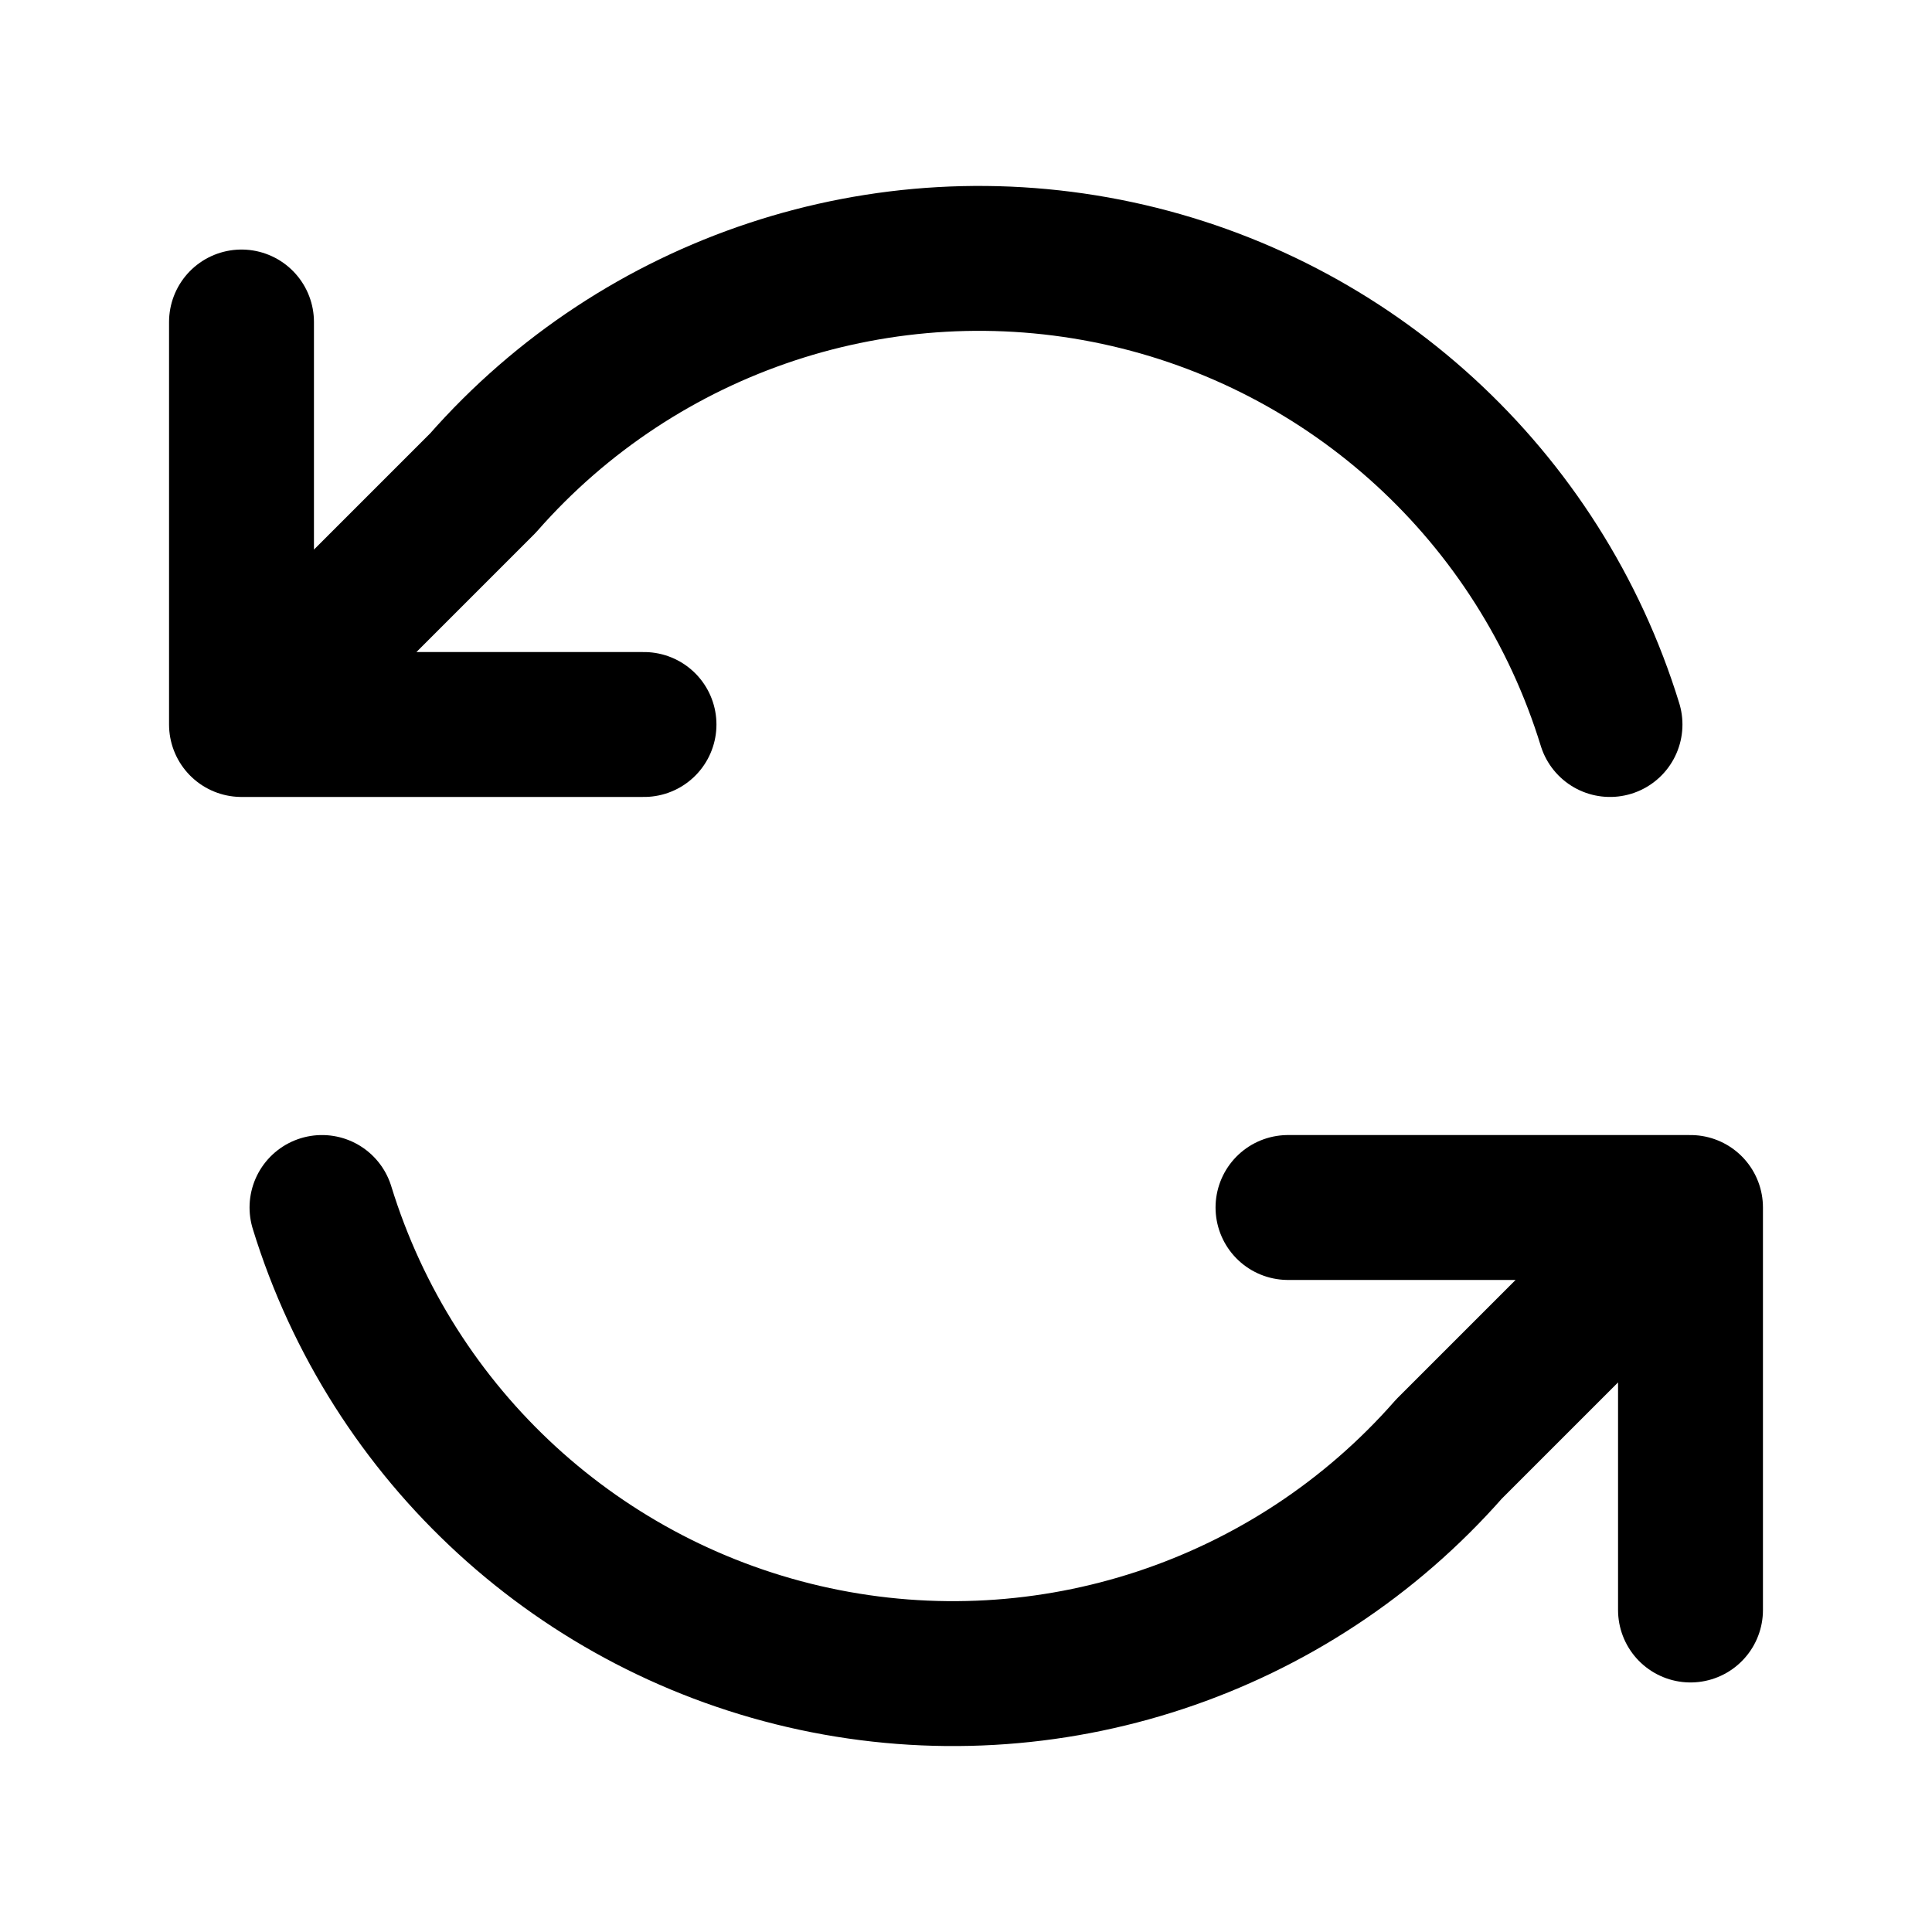
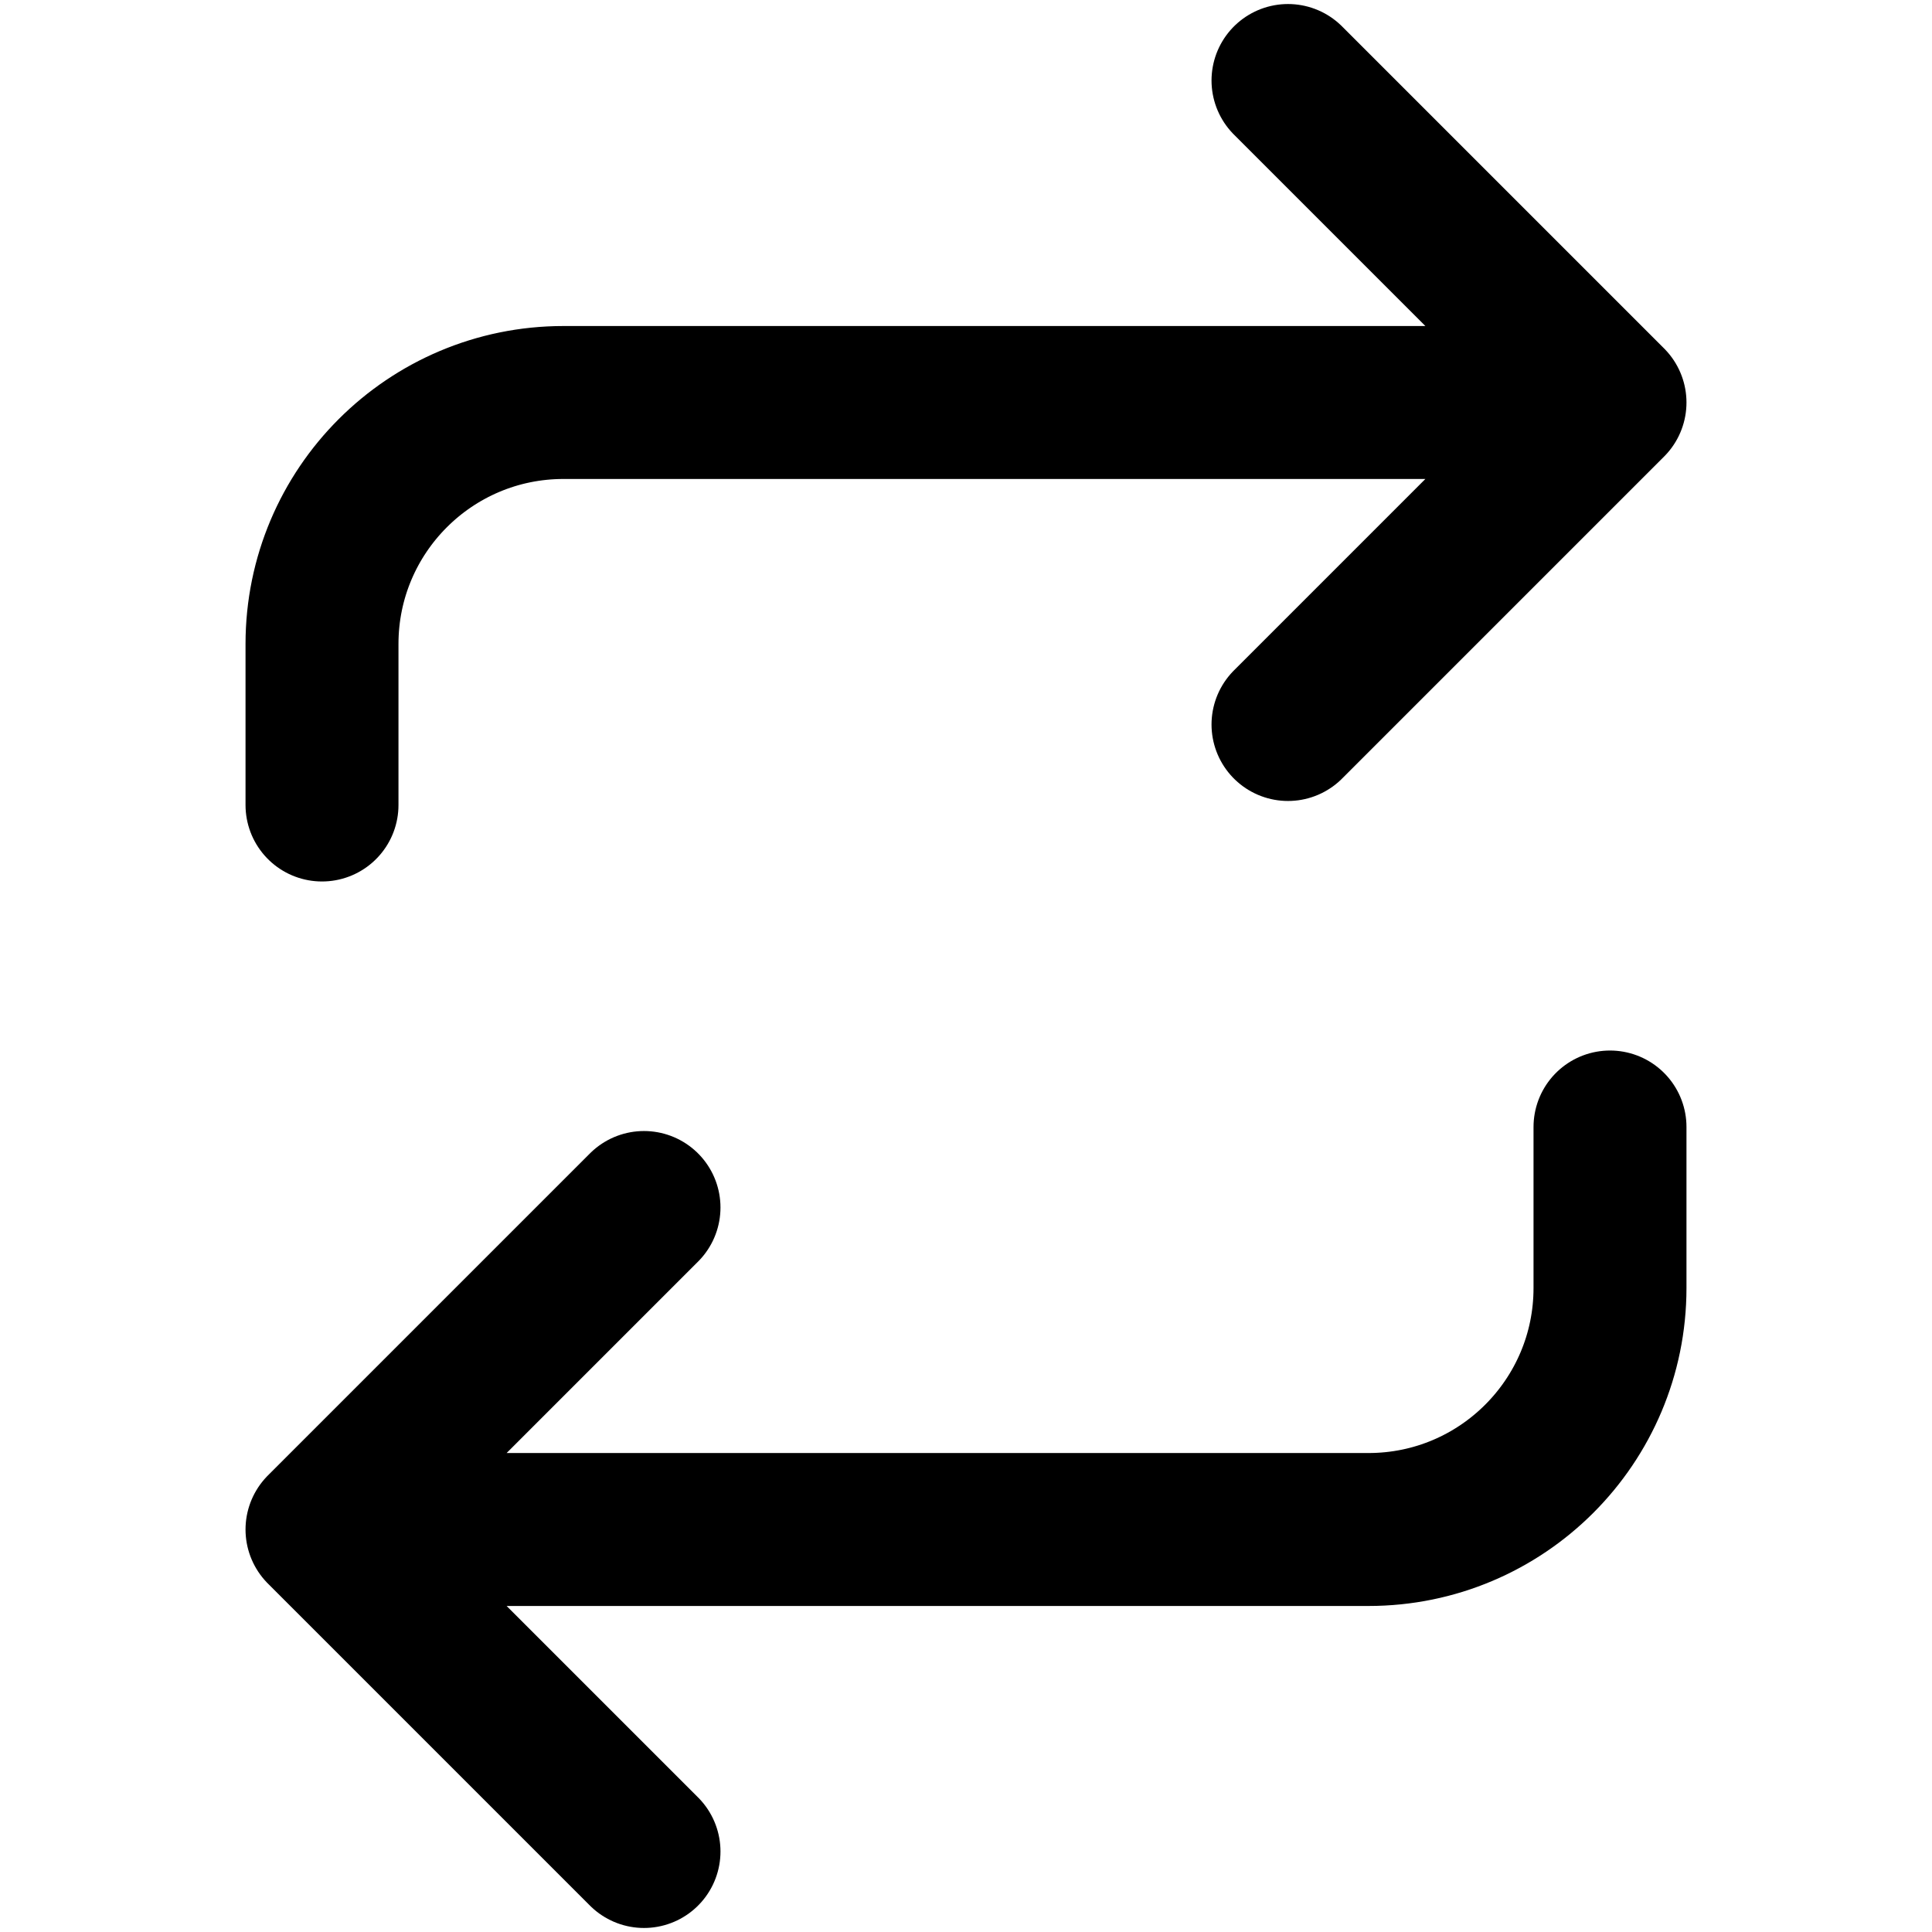
- <svg xmlns="http://www.w3.org/2000/svg" viewBox="0 0 24 24" fill="none" stroke="black" stroke-width="1.8" stroke-linecap="round" stroke-linejoin="round">
-   <path d="M20 9a8.2 8.2 0 0 0-14-3L3 9m0-5v5h5" />
-   <path d="M4 15a8.2 8.2 0 0 0 14 3l3-3m0 5v-5h-5" />
+ <svg xmlns="http://www.w3.org/2000/svg" viewBox="0 0 24 24" fill="none" stroke="black" stroke-width="1.9" stroke-linecap="round" stroke-linejoin="round">
+   <path d="M4 10V8a3 3 0 0 1 3-3h13m-4-4 4 4-4 4M20 14v2a3 3 0 0 1-3 3H4m4-4-4 4 4 4" />
</svg>
